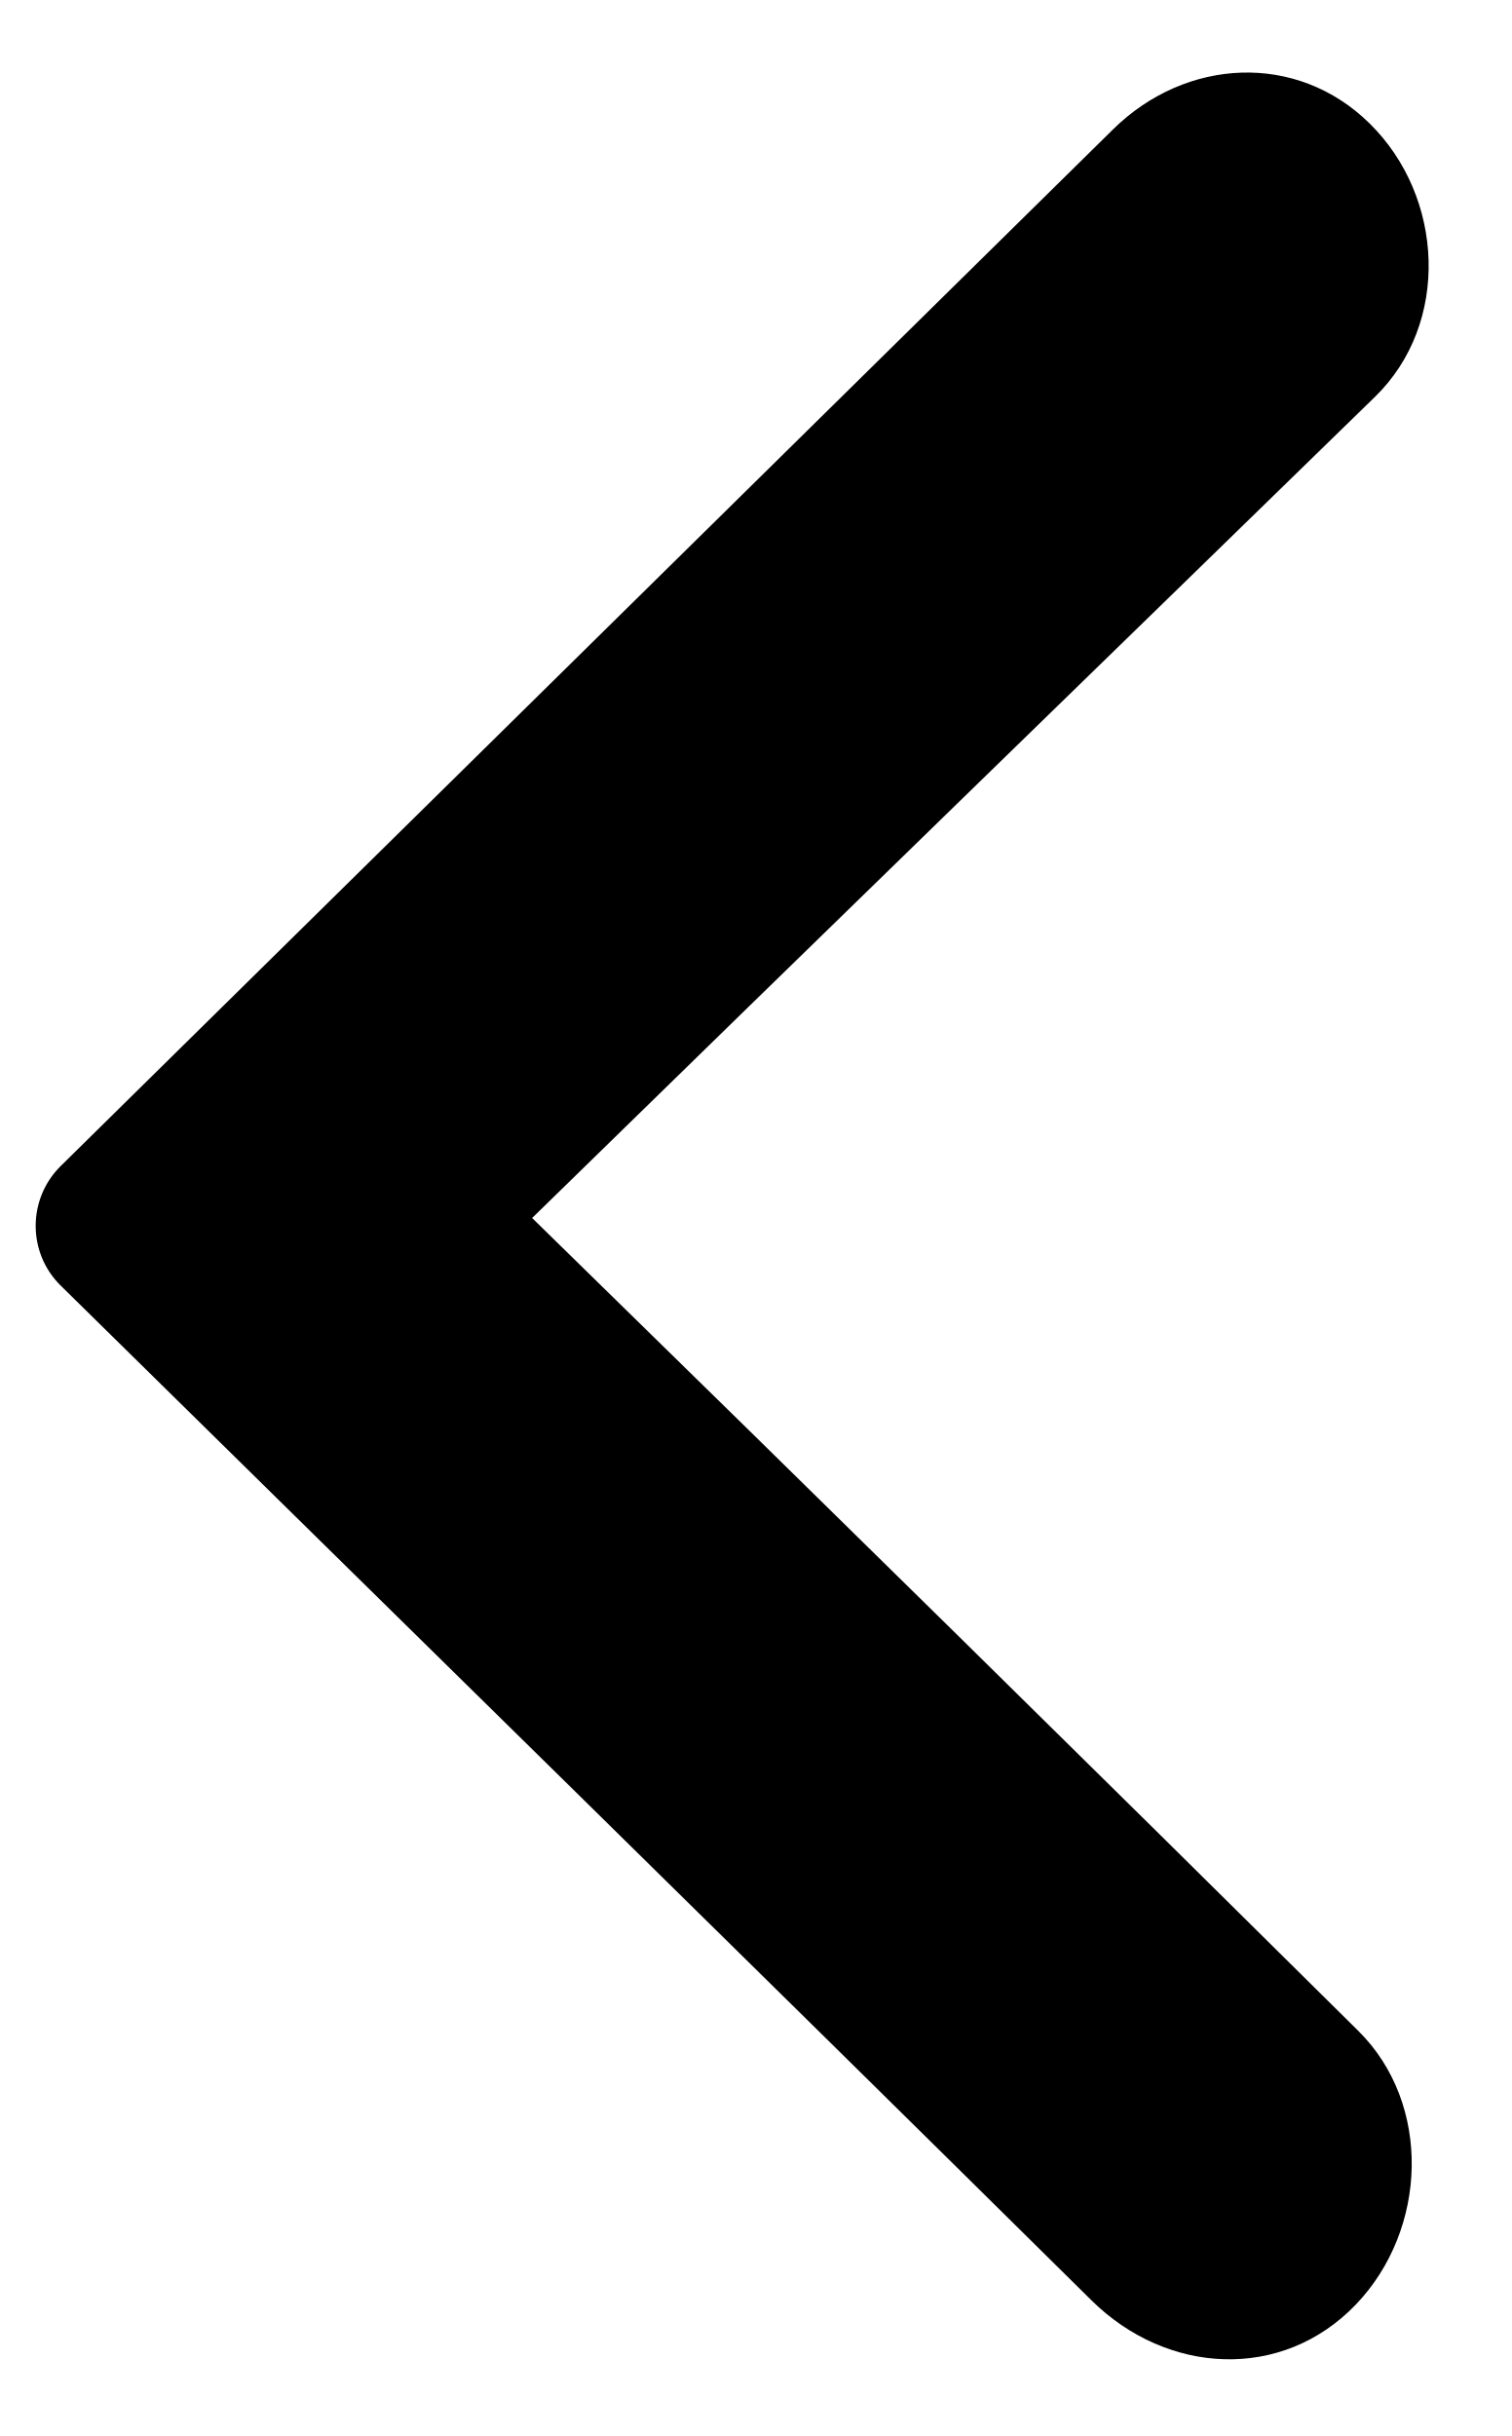
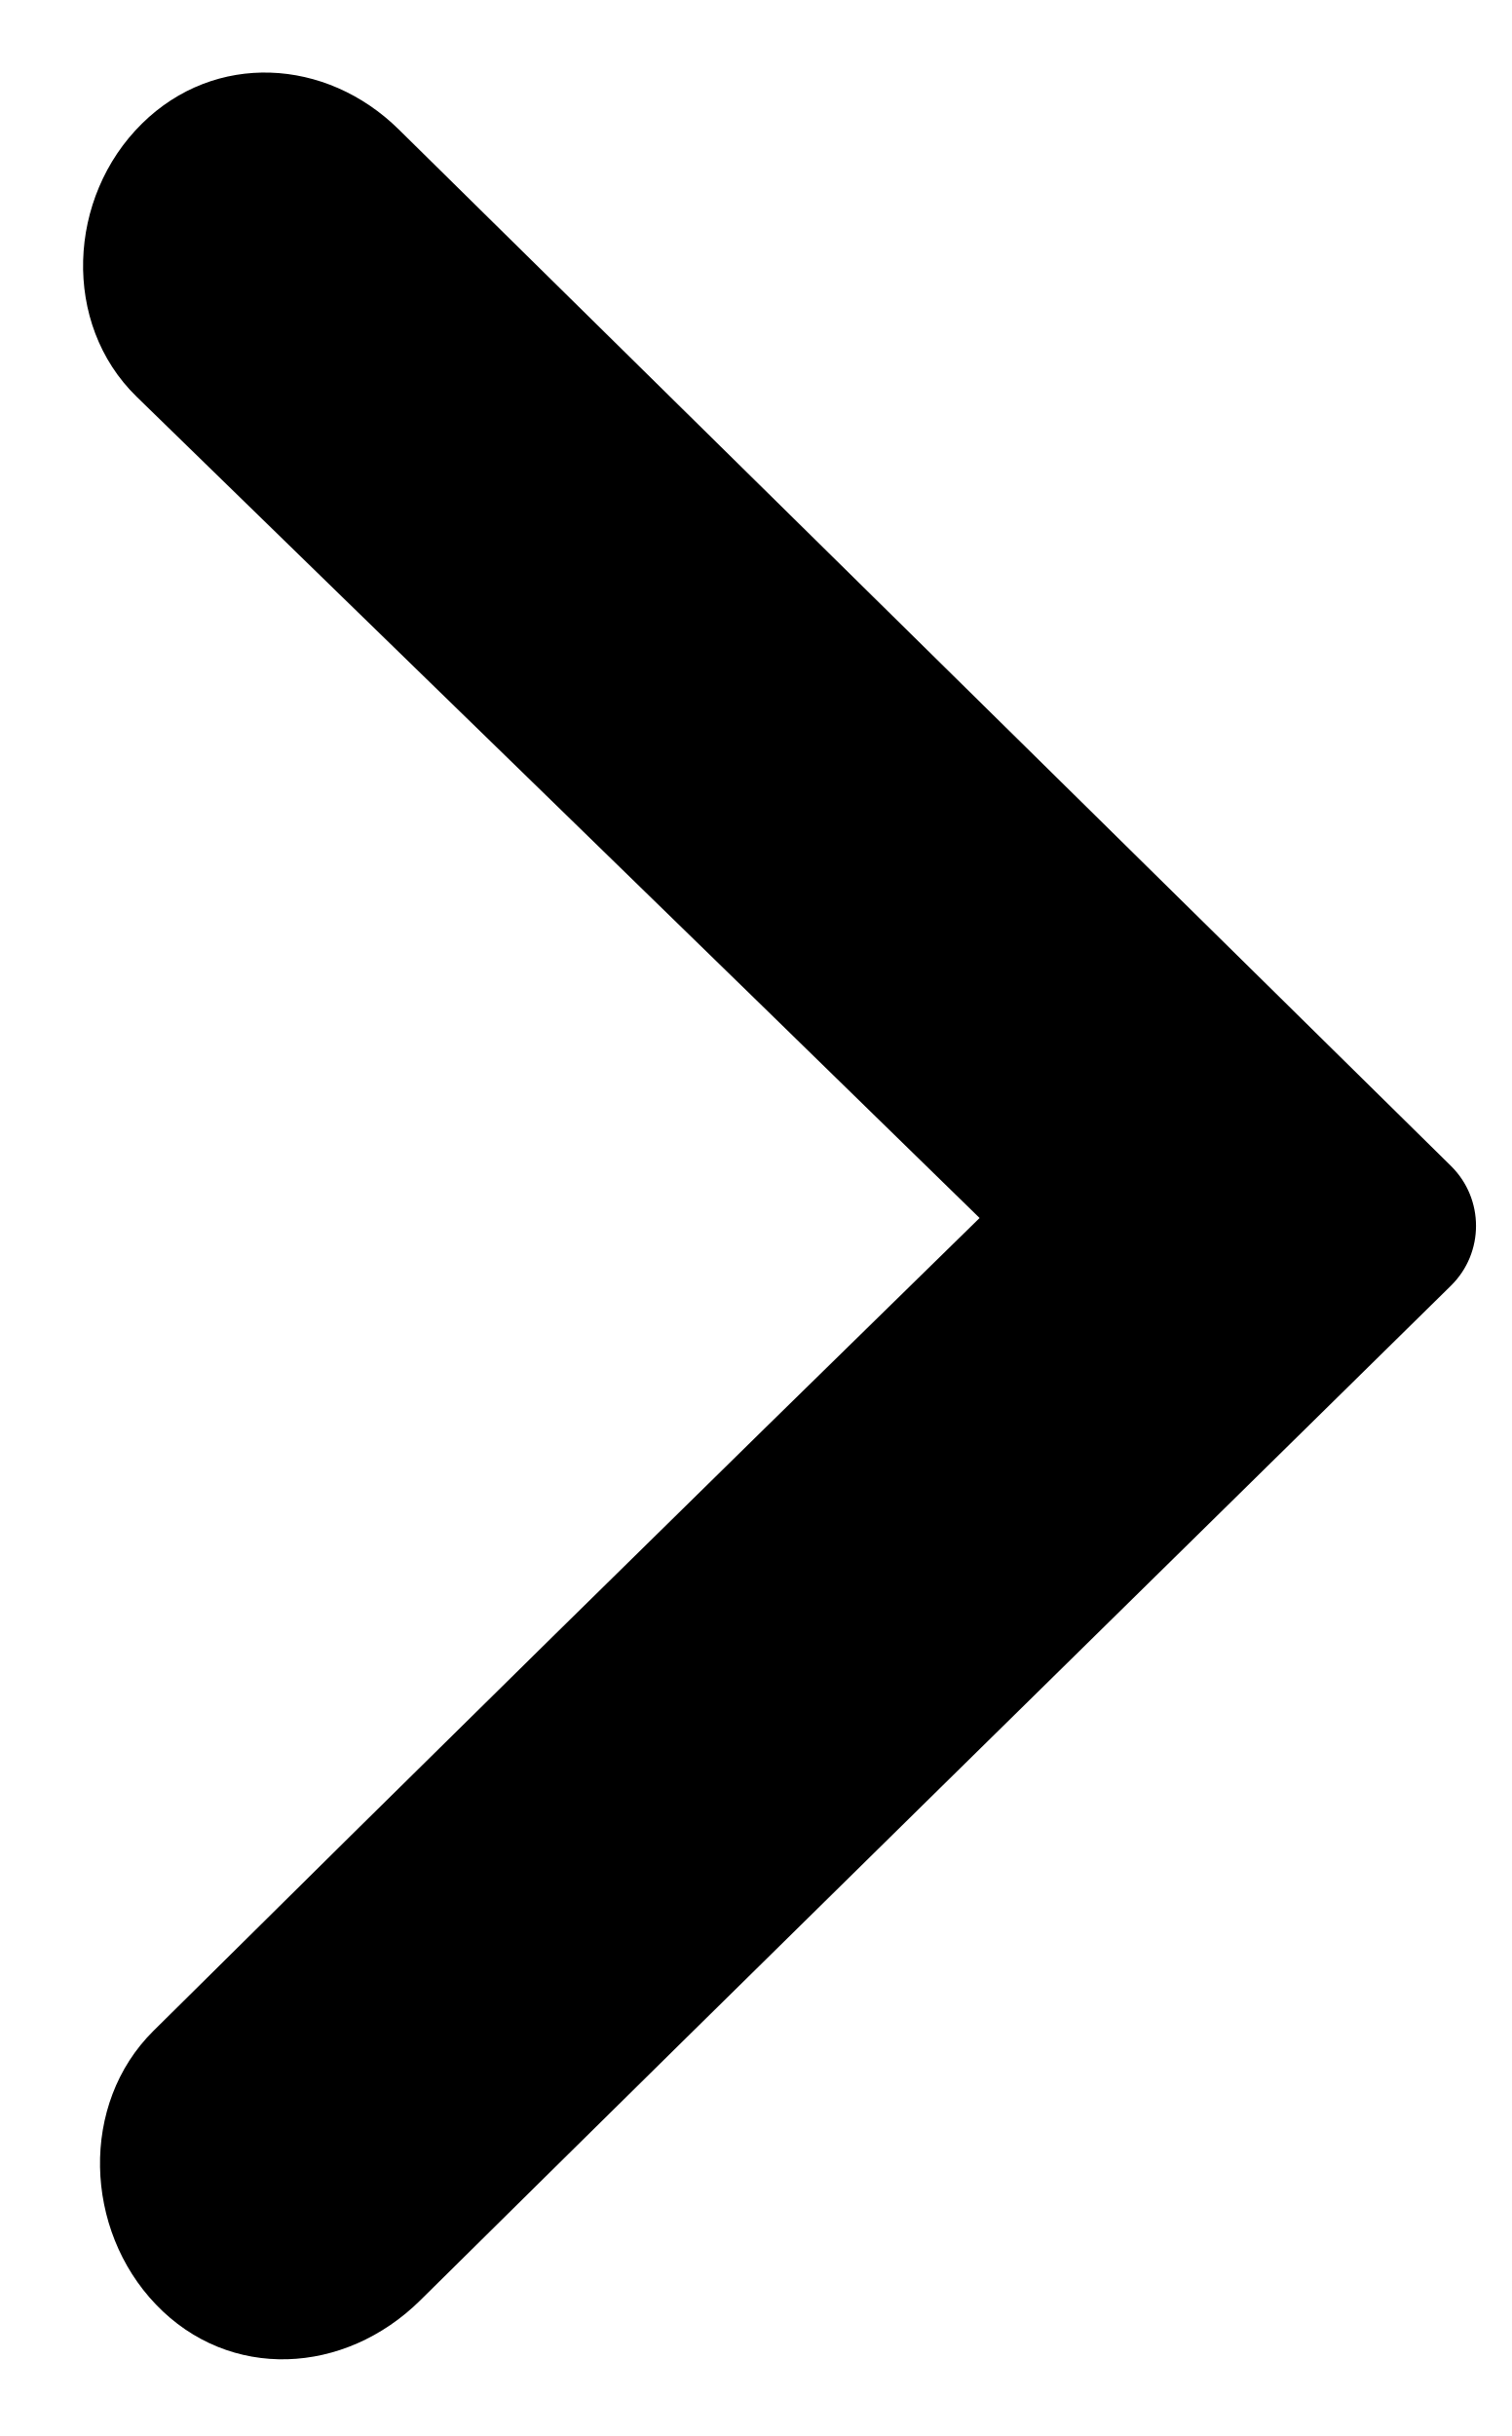
<svg xmlns="http://www.w3.org/2000/svg" viewBox="0 0 18 29">
-   <path d="M6.336 14.5C9.821 11.095 13.12 7.894 16.373 4.723C17.267 3.852 17.199 2.347 16.309 1.471C15.442 0.616 14.12 0.686 13.252 1.541C9.063 5.666 4.862 9.805 0.723 13.881C0.326 14.273 0.325 14.914 0.723 15.305C4.71 19.229 8.862 23.298 12.995 27.384C13.896 28.275 15.268 28.349 16.145 27.434C16.999 26.542 17.052 25.048 16.174 24.178C13.076 21.108 9.81 17.895 6.336 14.5Z" />
+   <path d="M11.664 14.5C8.179 11.095 4.88 7.894 1.627 4.723C0.733 3.852 0.801 2.347 1.691 1.471C2.558 0.616 3.881 0.686 4.748 1.541C8.937 5.666 13.138 9.805 17.277 13.881C17.674 14.273 17.674 14.914 17.277 15.305C13.29 19.229 9.138 23.298 5.005 27.384C4.104 28.275 2.732 28.349 1.856 27.434C1.001 26.542 0.948 25.048 1.826 24.178C4.924 21.108 8.19 17.895 11.664 14.5Z" />
</svg>
